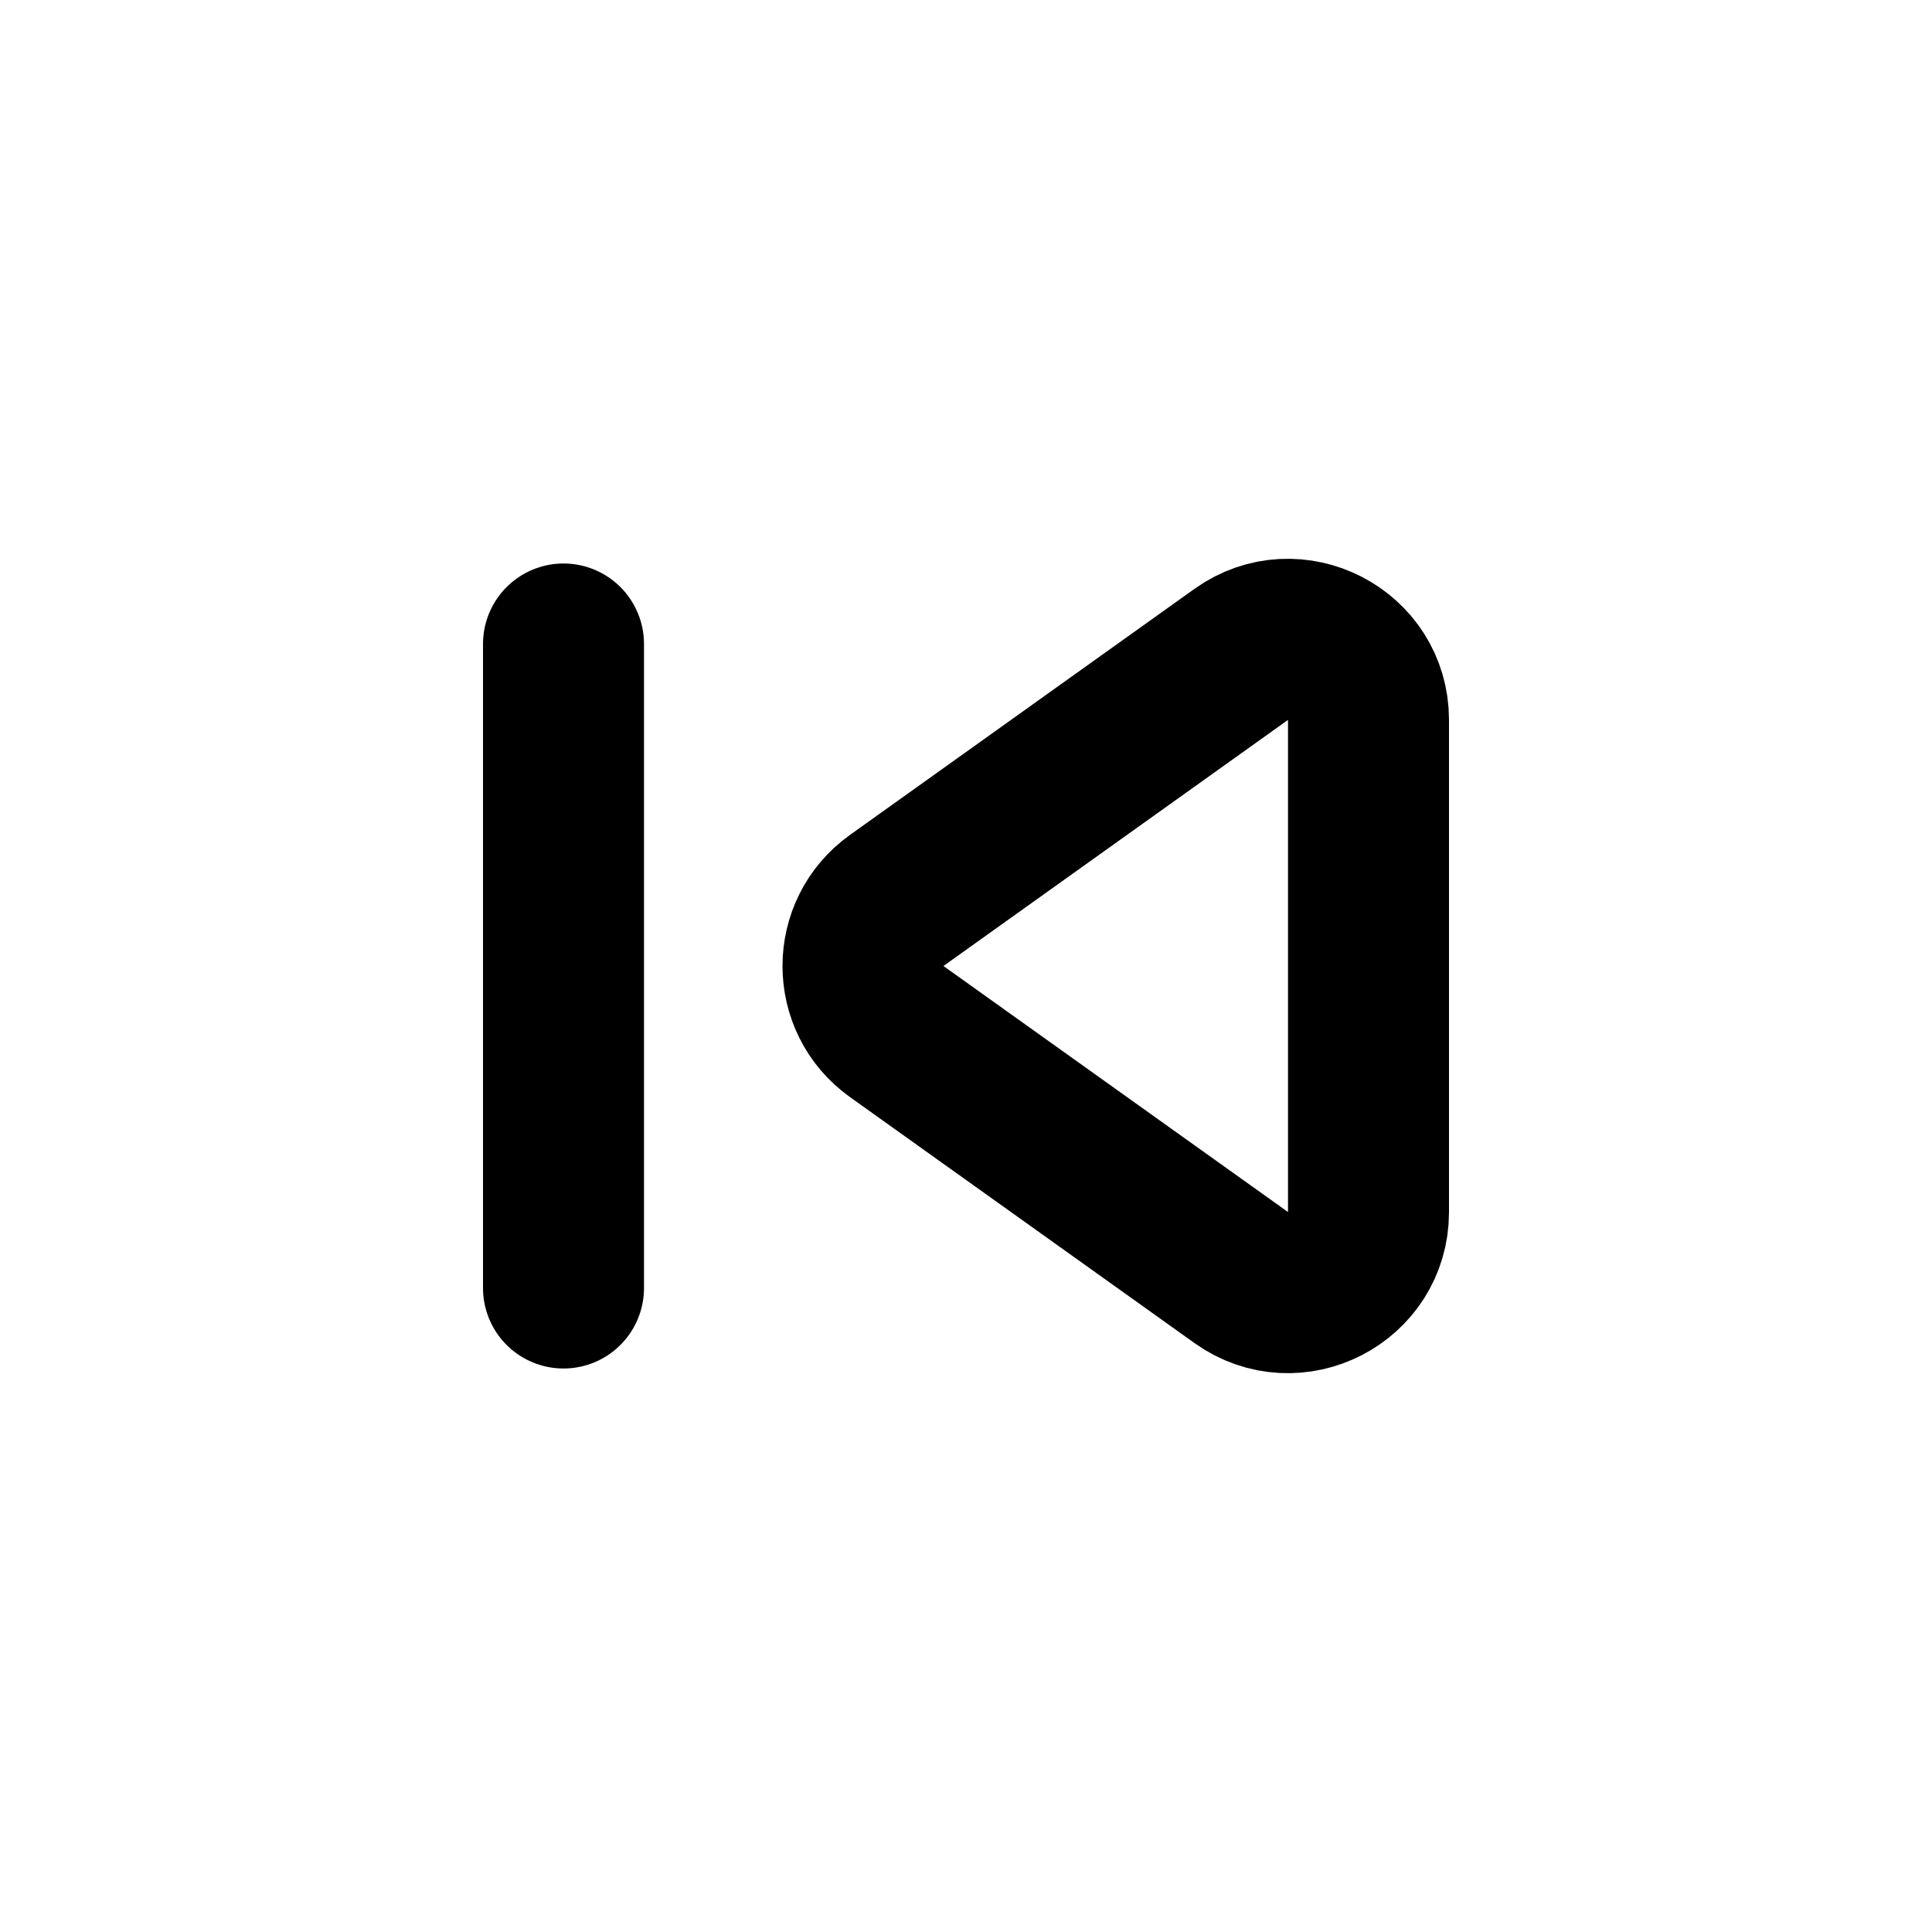
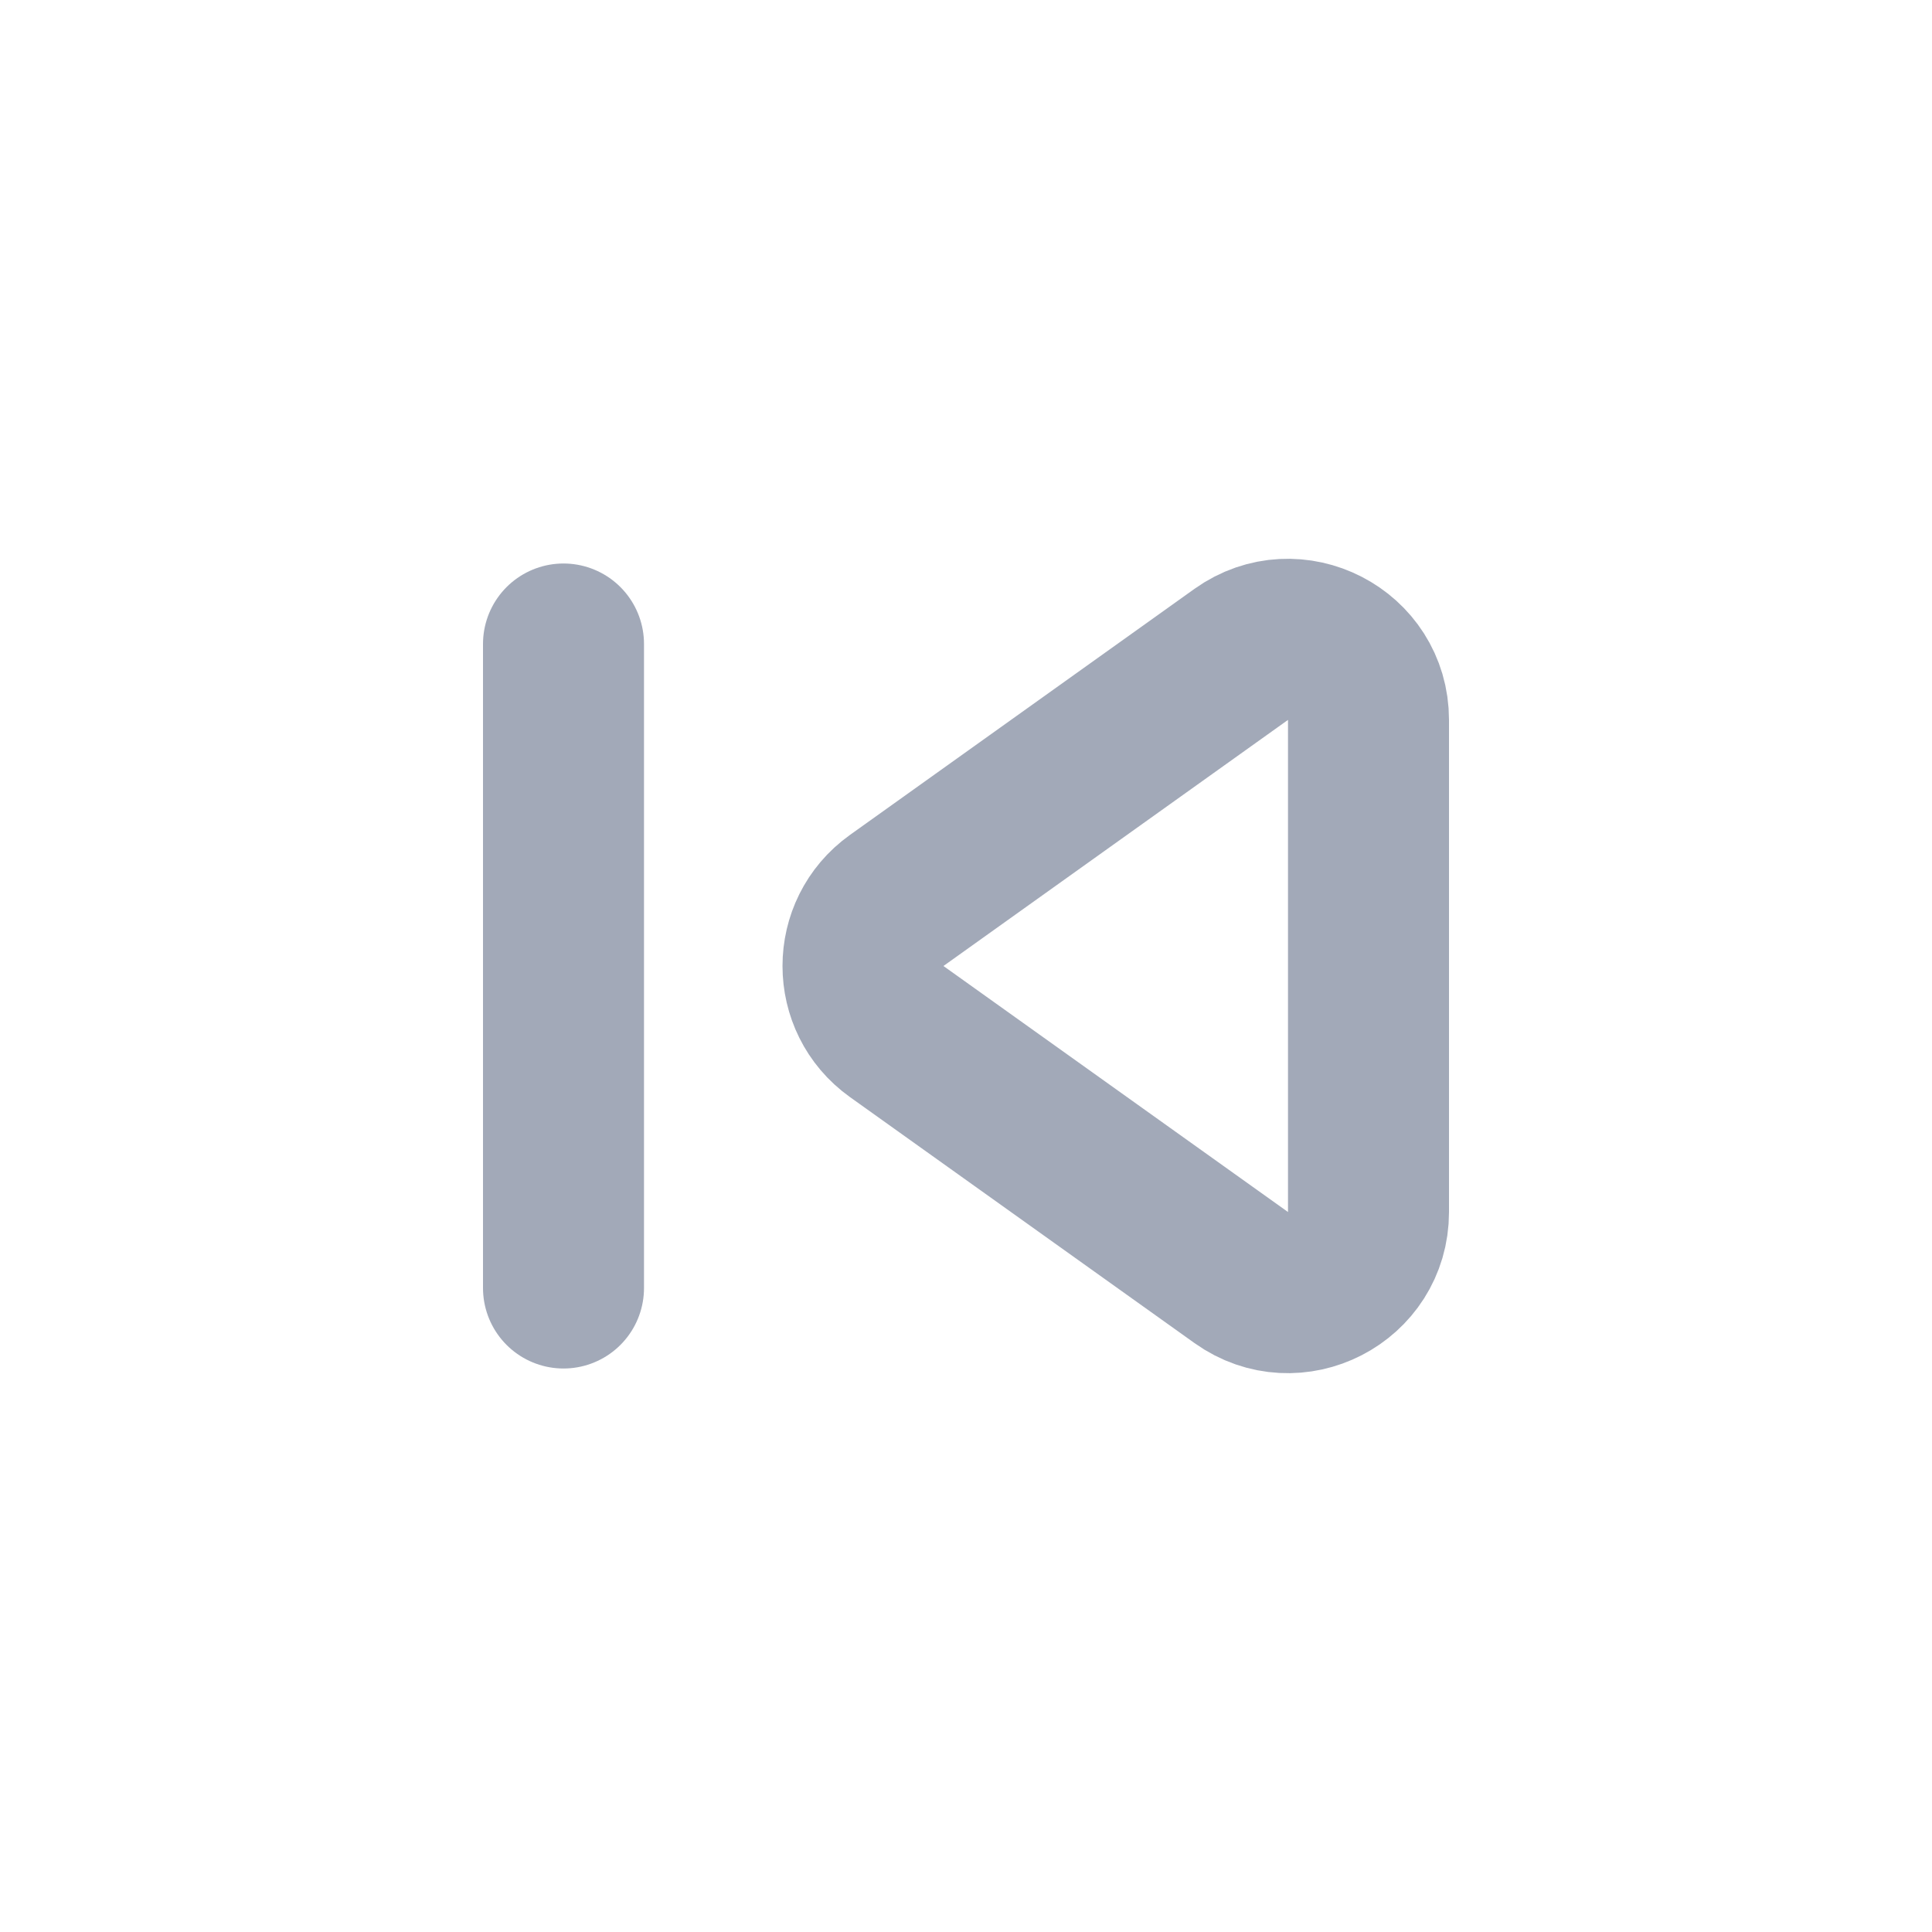
<svg xmlns="http://www.w3.org/2000/svg" width="800px" height="800px" viewBox="0 0 24 24" fill="none">
-   <path d="M15.419 8.129L11.139 11.186C10.581 11.585 10.581 12.415 11.139 12.814L15.419 15.87C16.081 16.343 17 15.87 17 15.057V8.943C17 8.13 16.081 7.657 15.419 8.129Z" stroke="#000000" stroke-width="2" stroke-linecap="round" stroke-linejoin="round" />
-   <path d="M7 8V16" stroke="#000000" stroke-width="2" stroke-linecap="round" stroke-linejoin="round" />
+   <path d="M15.419 8.129L11.139 11.186C10.581 11.585 10.581 12.415 11.139 12.814L15.419 15.87C16.081 16.343 17 15.87 17 15.057V8.943C17 8.13 16.081 7.657 15.419 8.129Z" stroke="#A2A9B8 " stroke-width="2" stroke-linecap="round" stroke-linejoin="round" />
+   <path d="M7 8V16" stroke="#A2A9B8 " stroke-width="2" stroke-linecap="round" stroke-linejoin="round" />
</svg>
